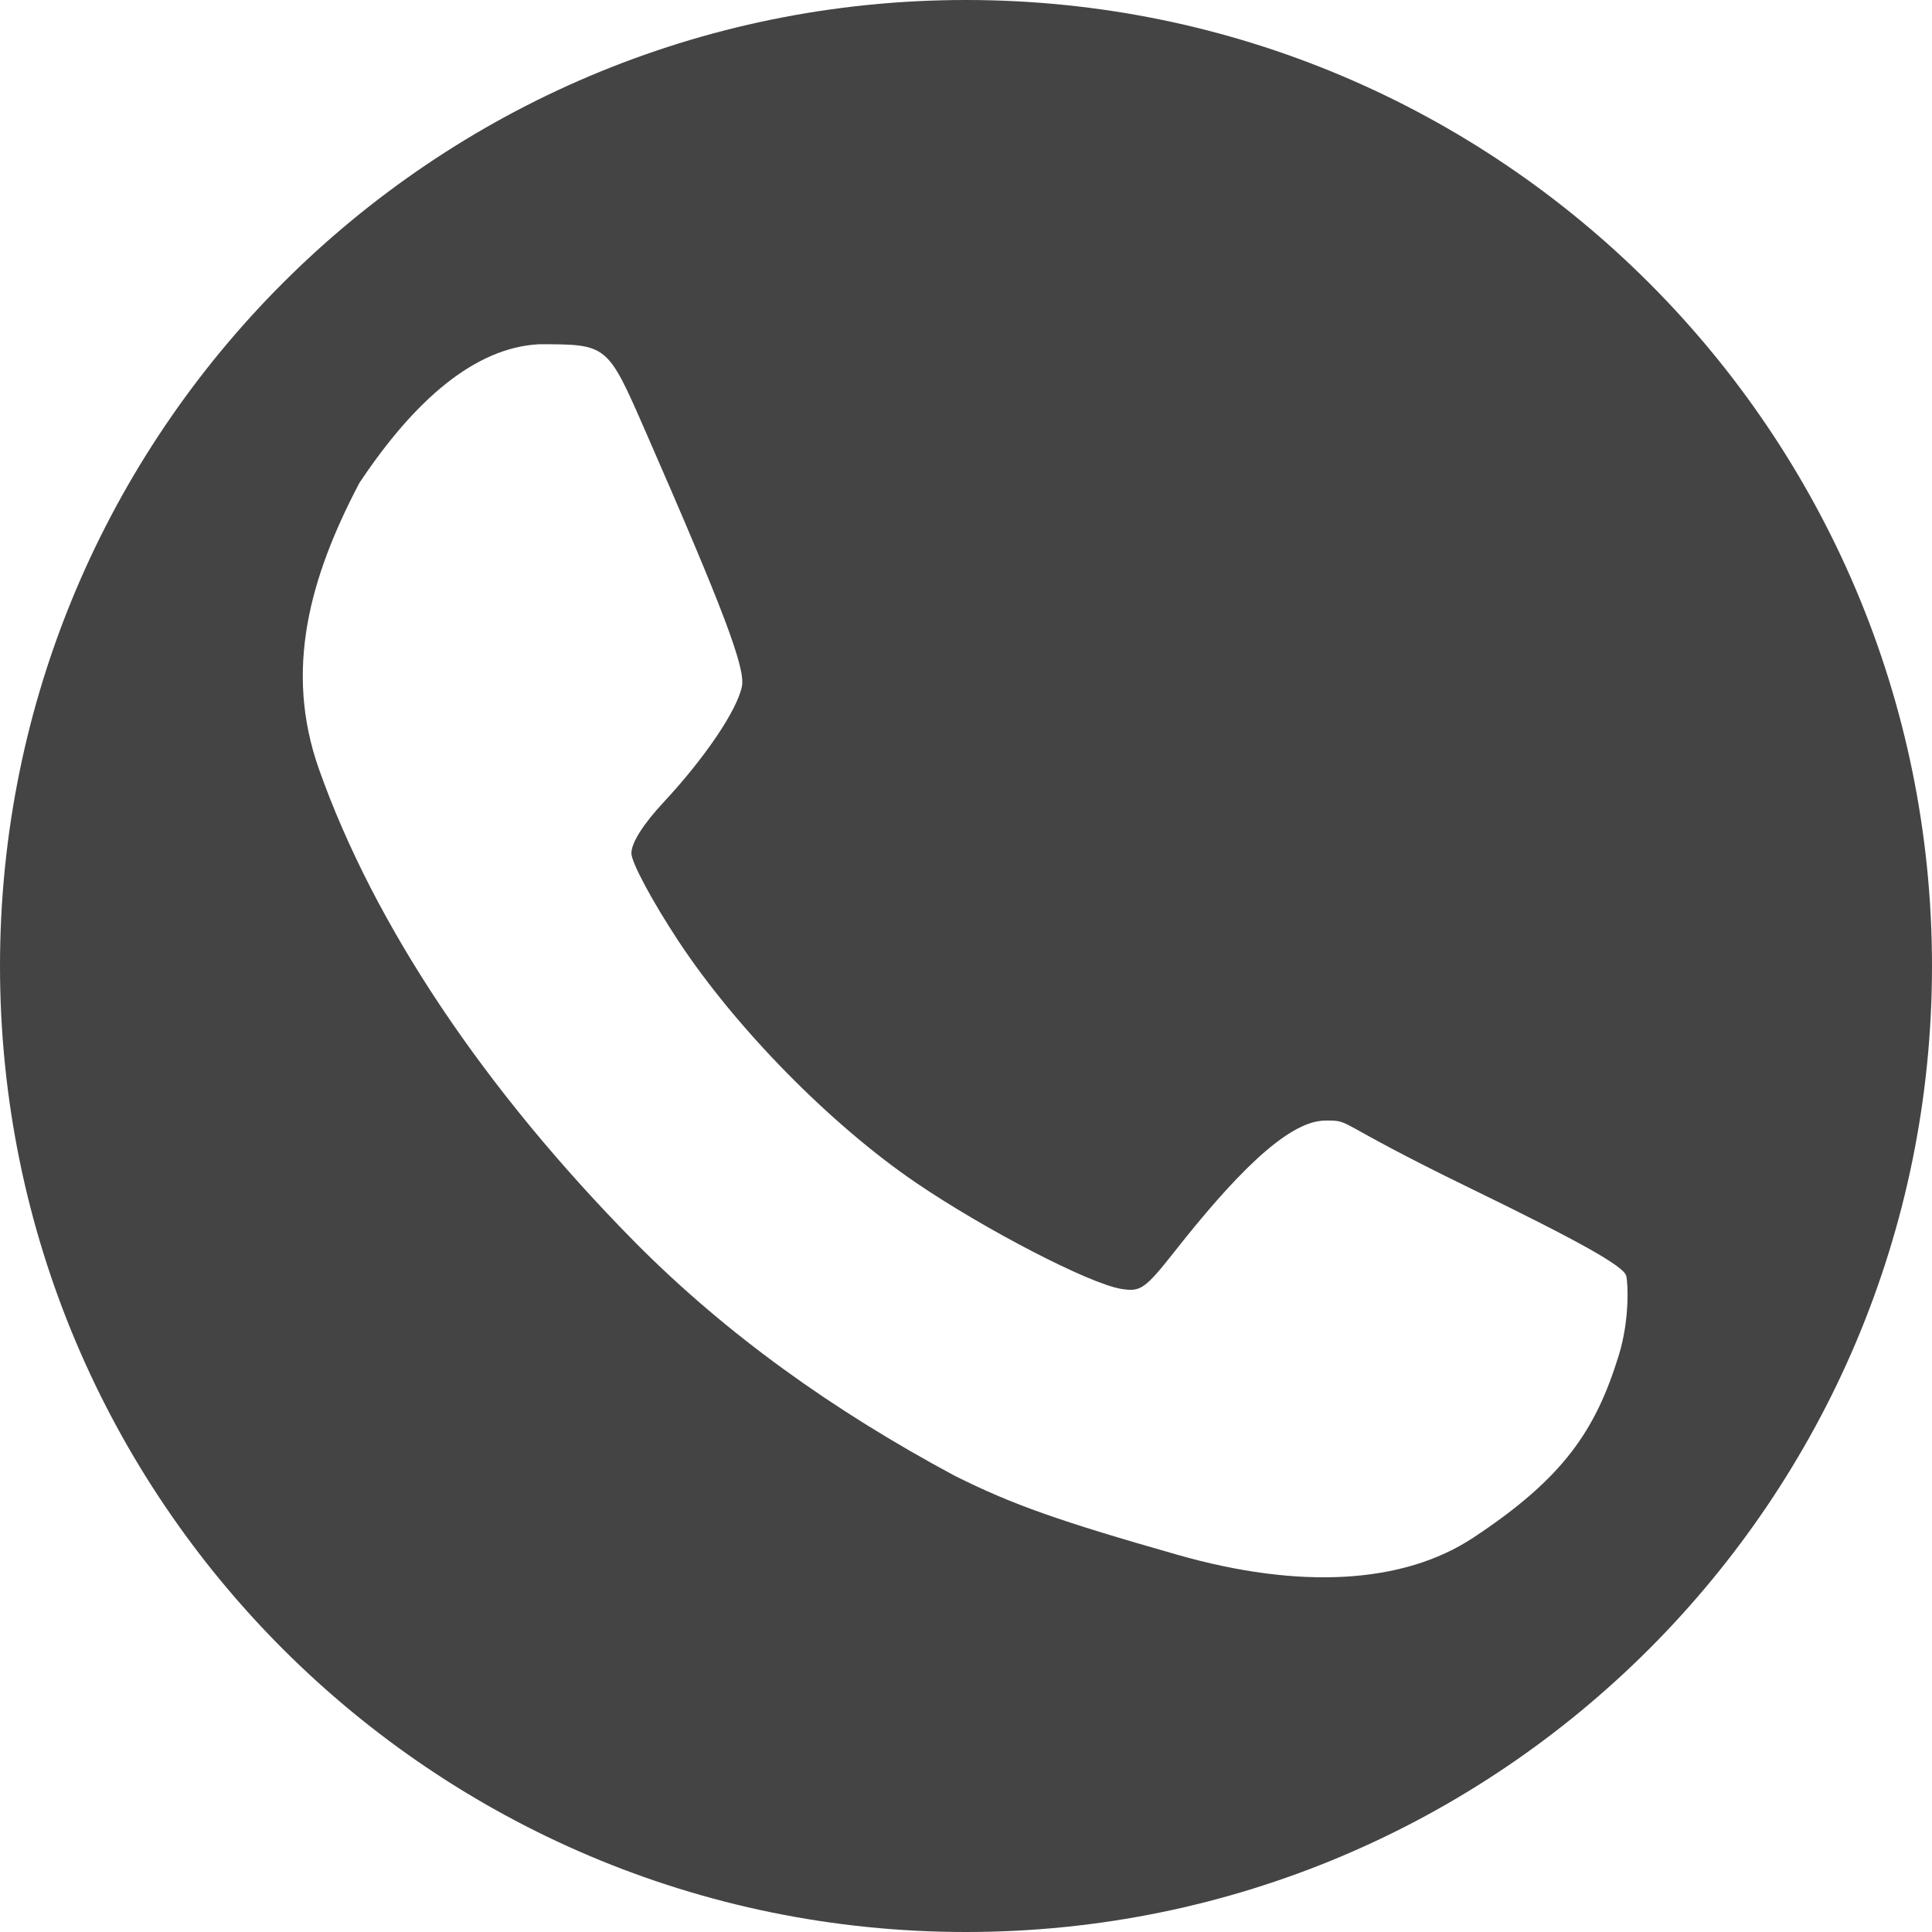
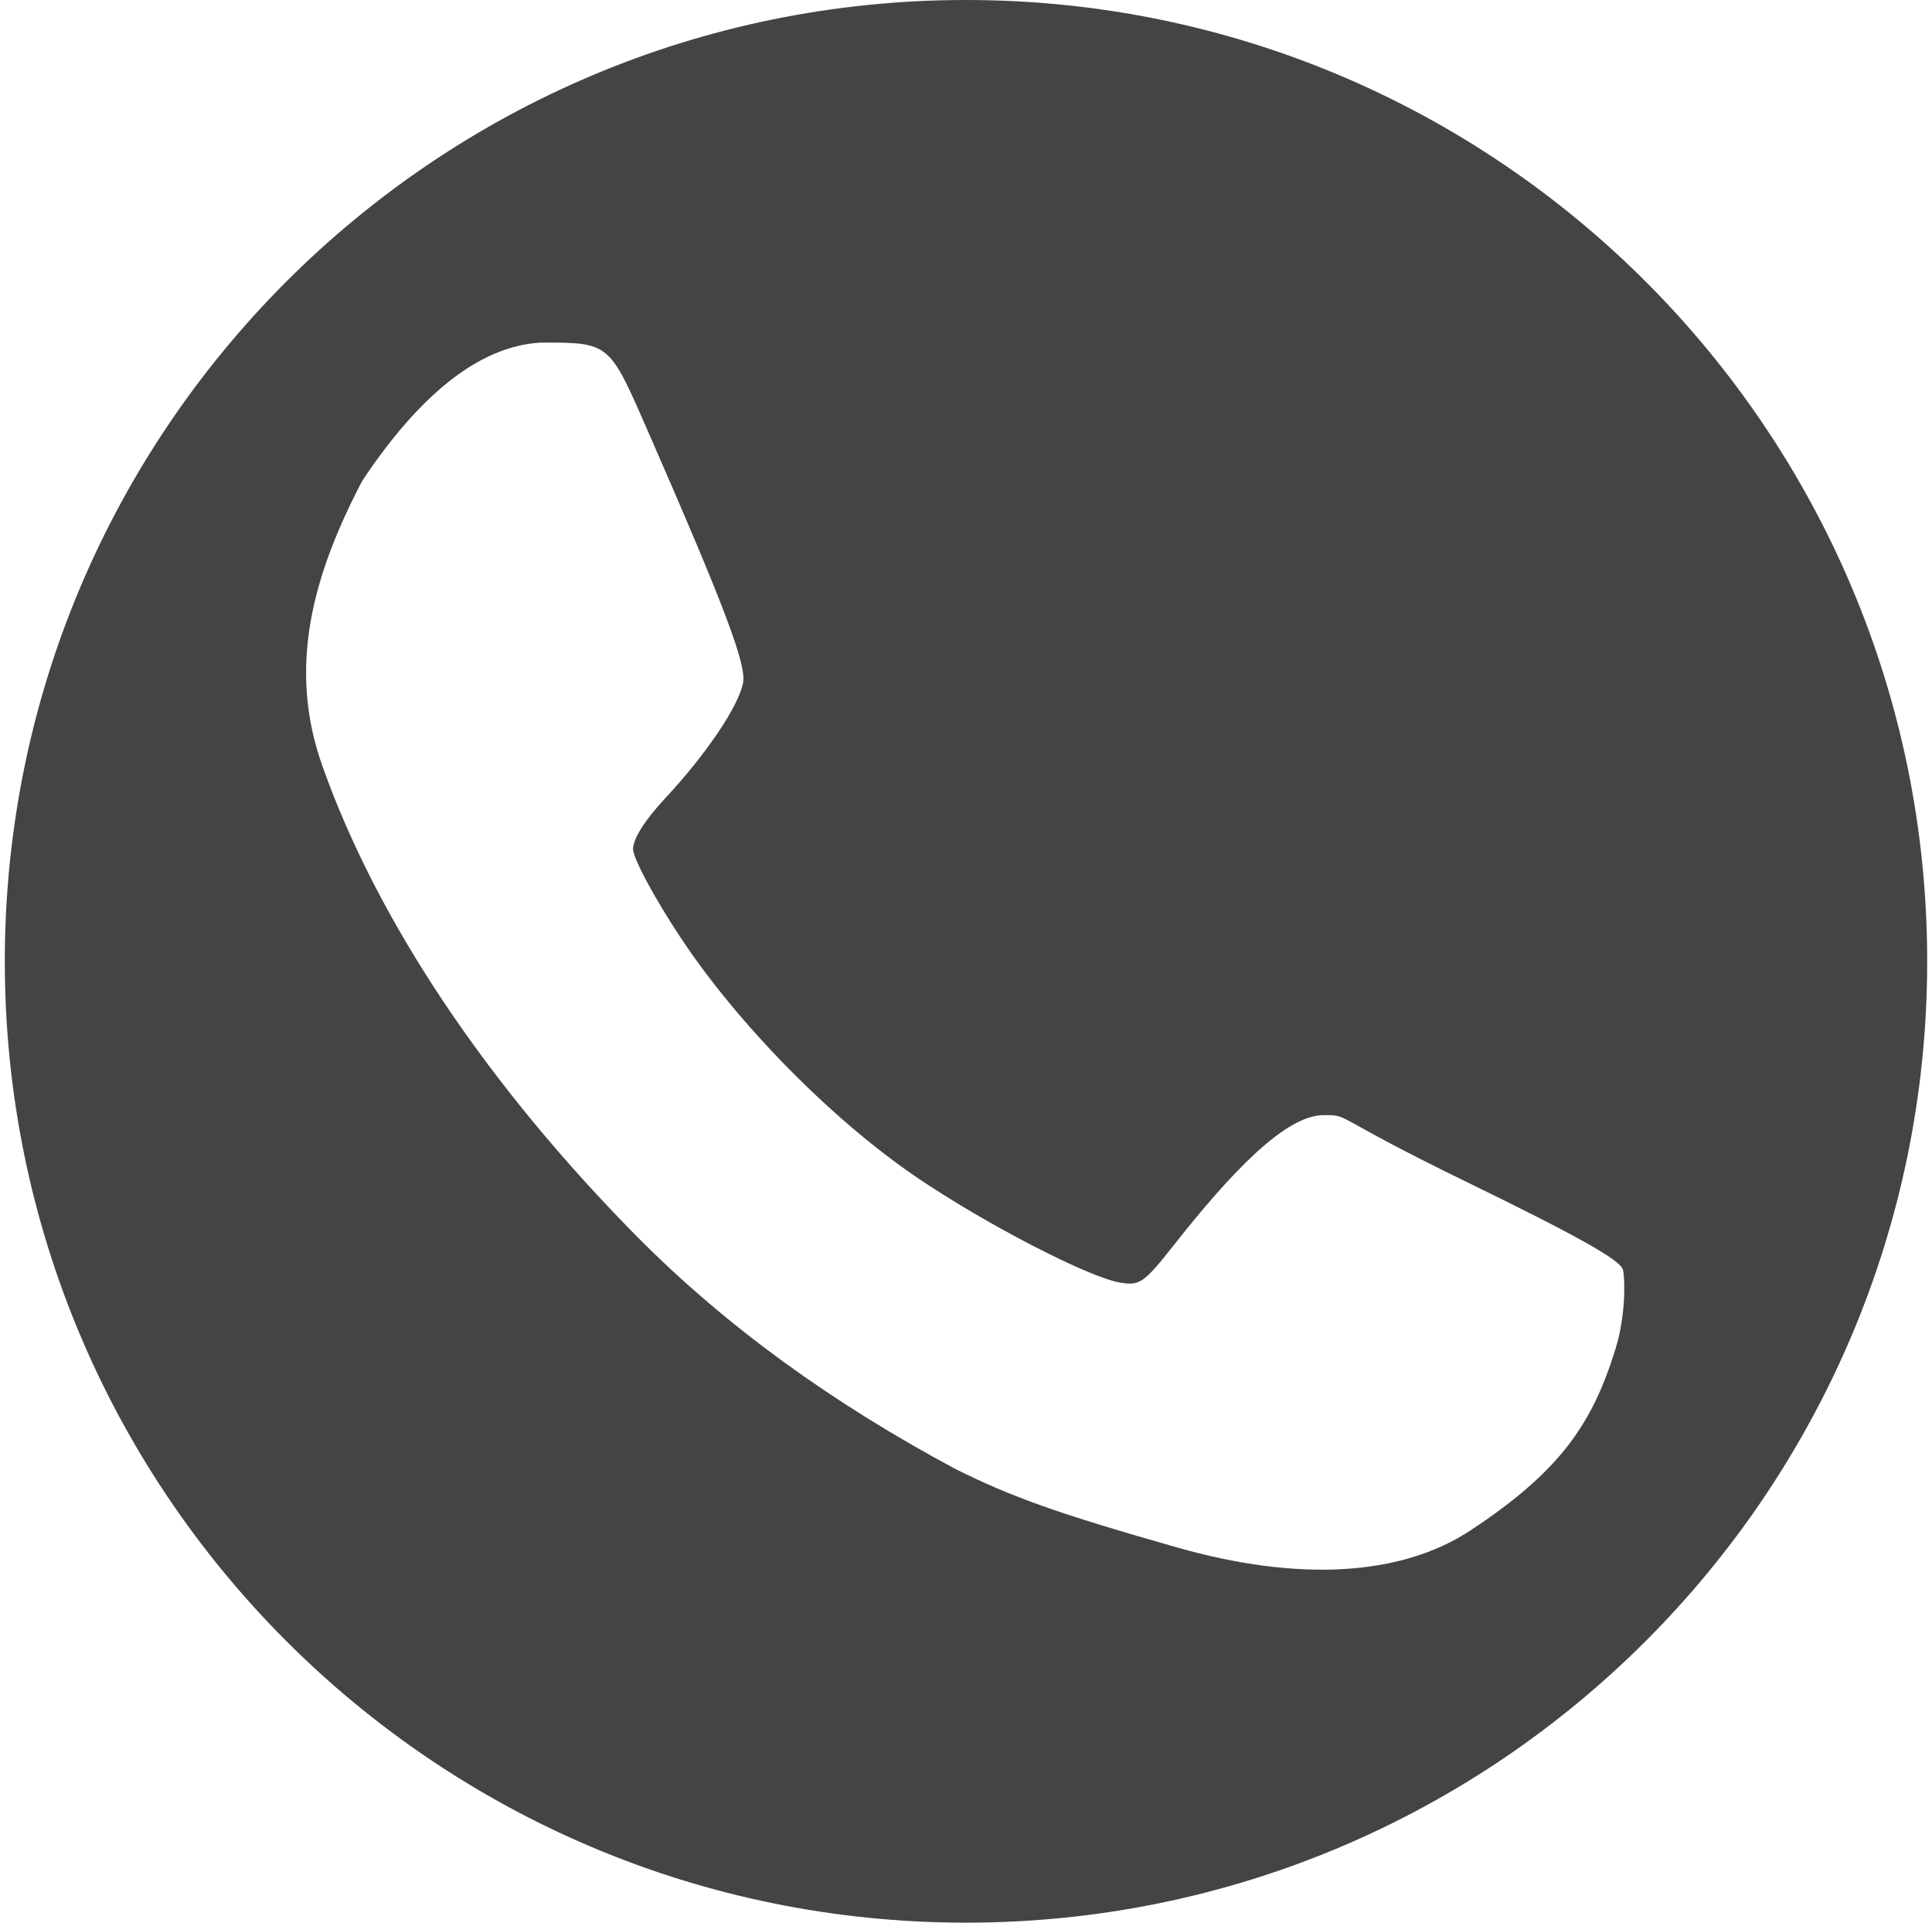
- <svg xmlns="http://www.w3.org/2000/svg" width="200px" height="200px" viewBox="0 0 200 200" version="1.1">
+ <svg xmlns="http://www.w3.org/2000/svg" width="201px" height="200px" viewBox="0 0 201 200" version="1.1">
  <description>Created with Sketch (http://www.bohemiancoding.com/sketch)</description>
  <defs />
  <g id="Page 1" stroke="none" stroke-width="1" fill="none" fill-rule="evenodd">
-     <path d="M100,0 C44.771,0 0,44.771 0,100 C0,155.229 44.771,200 100,200 C155.229,200 200,155.229 200,100 C200,44.771 155.229,0 100,0 L100,0 L100,0 Z M55.762,35.638 C62.905,35.633 62.859,35.596 66.825,44.663 C74.88,63.078 77.178,69.142 76.806,71.038 C76.324,73.496 72.976,78.455 68.7,83.044 C66.582,85.317 65.362,87.246 65.362,88.325 C65.362,89.274 67.513,93.292 70.225,97.406 C76.179,106.441 85.964,116.399 94.8,122.419 C101.944,127.286 112.772,132.891 116.062,133.425 C118.087,133.754 118.527,133.443 121.662,129.469 C127.489,122.085 133.2,116 137.2,116 C140.029,116 137.711,115.957 152.044,122.931 C163.559,128.535 168.084,131.074 168.344,132.069 C168.542,132.826 168.704,136.652 167.575,140.306 C165.198,148 161.923,152.979 152.481,159.2 C145.198,163.999 134.493,164.538 121.956,160.969 C109.628,157.46 104.8,155.753 98.862,152.788 C86.198,145.997 75.217,138.134 65.837,128.7 C50.094,112.769 38.704,95.726 33.006,79.581 C29.412,69.397 32.033,59.833 37.2,50 C42.967,41.338 49.197,35.998 55.762,35.638 L55.762,35.638 L55.762,35.638 Z M55.762,35.638" id="Phone" fill="#444444" />
+     <path d="M100.5,0 C45.271,0 0.5,44.771 0.5,100 C0.5,155.229 45.271,200 100.5,200 C155.729,200 200.5,155.229 200.5,100 C200.5,44.771 155.729,0 100.5,0 L100.5,0 L100.5,0 Z M56.262,35.638 C63.405,35.633 63.359,35.596 67.325,44.663 C75.38,63.078 77.678,69.142 77.306,71.038 C76.824,73.496 73.476,78.455 69.2,83.044 C67.082,85.317 65.862,87.246 65.862,88.325 C65.862,89.274 68.013,93.292 70.725,97.406 C76.679,106.441 86.464,116.399 95.3,122.419 C102.444,127.286 113.272,132.891 116.562,133.425 C118.587,133.754 119.027,133.443 122.162,129.469 C127.989,122.085 133.7,116 137.7,116 C140.529,116 138.211,115.957 152.544,122.931 C164.059,128.535 168.584,131.074 168.844,132.069 C169.042,132.826 169.204,136.652 168.075,140.306 C165.698,148 162.423,152.979 152.981,159.2 C145.698,163.999 134.993,164.538 122.456,160.969 C110.128,157.46 105.3,155.753 99.362,152.788 C86.698,145.997 75.717,138.134 66.337,128.7 C50.594,112.769 39.204,95.726 33.506,79.581 C29.912,69.397 32.533,59.833 37.7,50 C43.467,41.338 49.697,35.998 56.262,35.638 L56.262,35.638 L56.262,35.638 Z M56.262,35.638" id="Phone" fill="#444444" />
  </g>
</svg>
